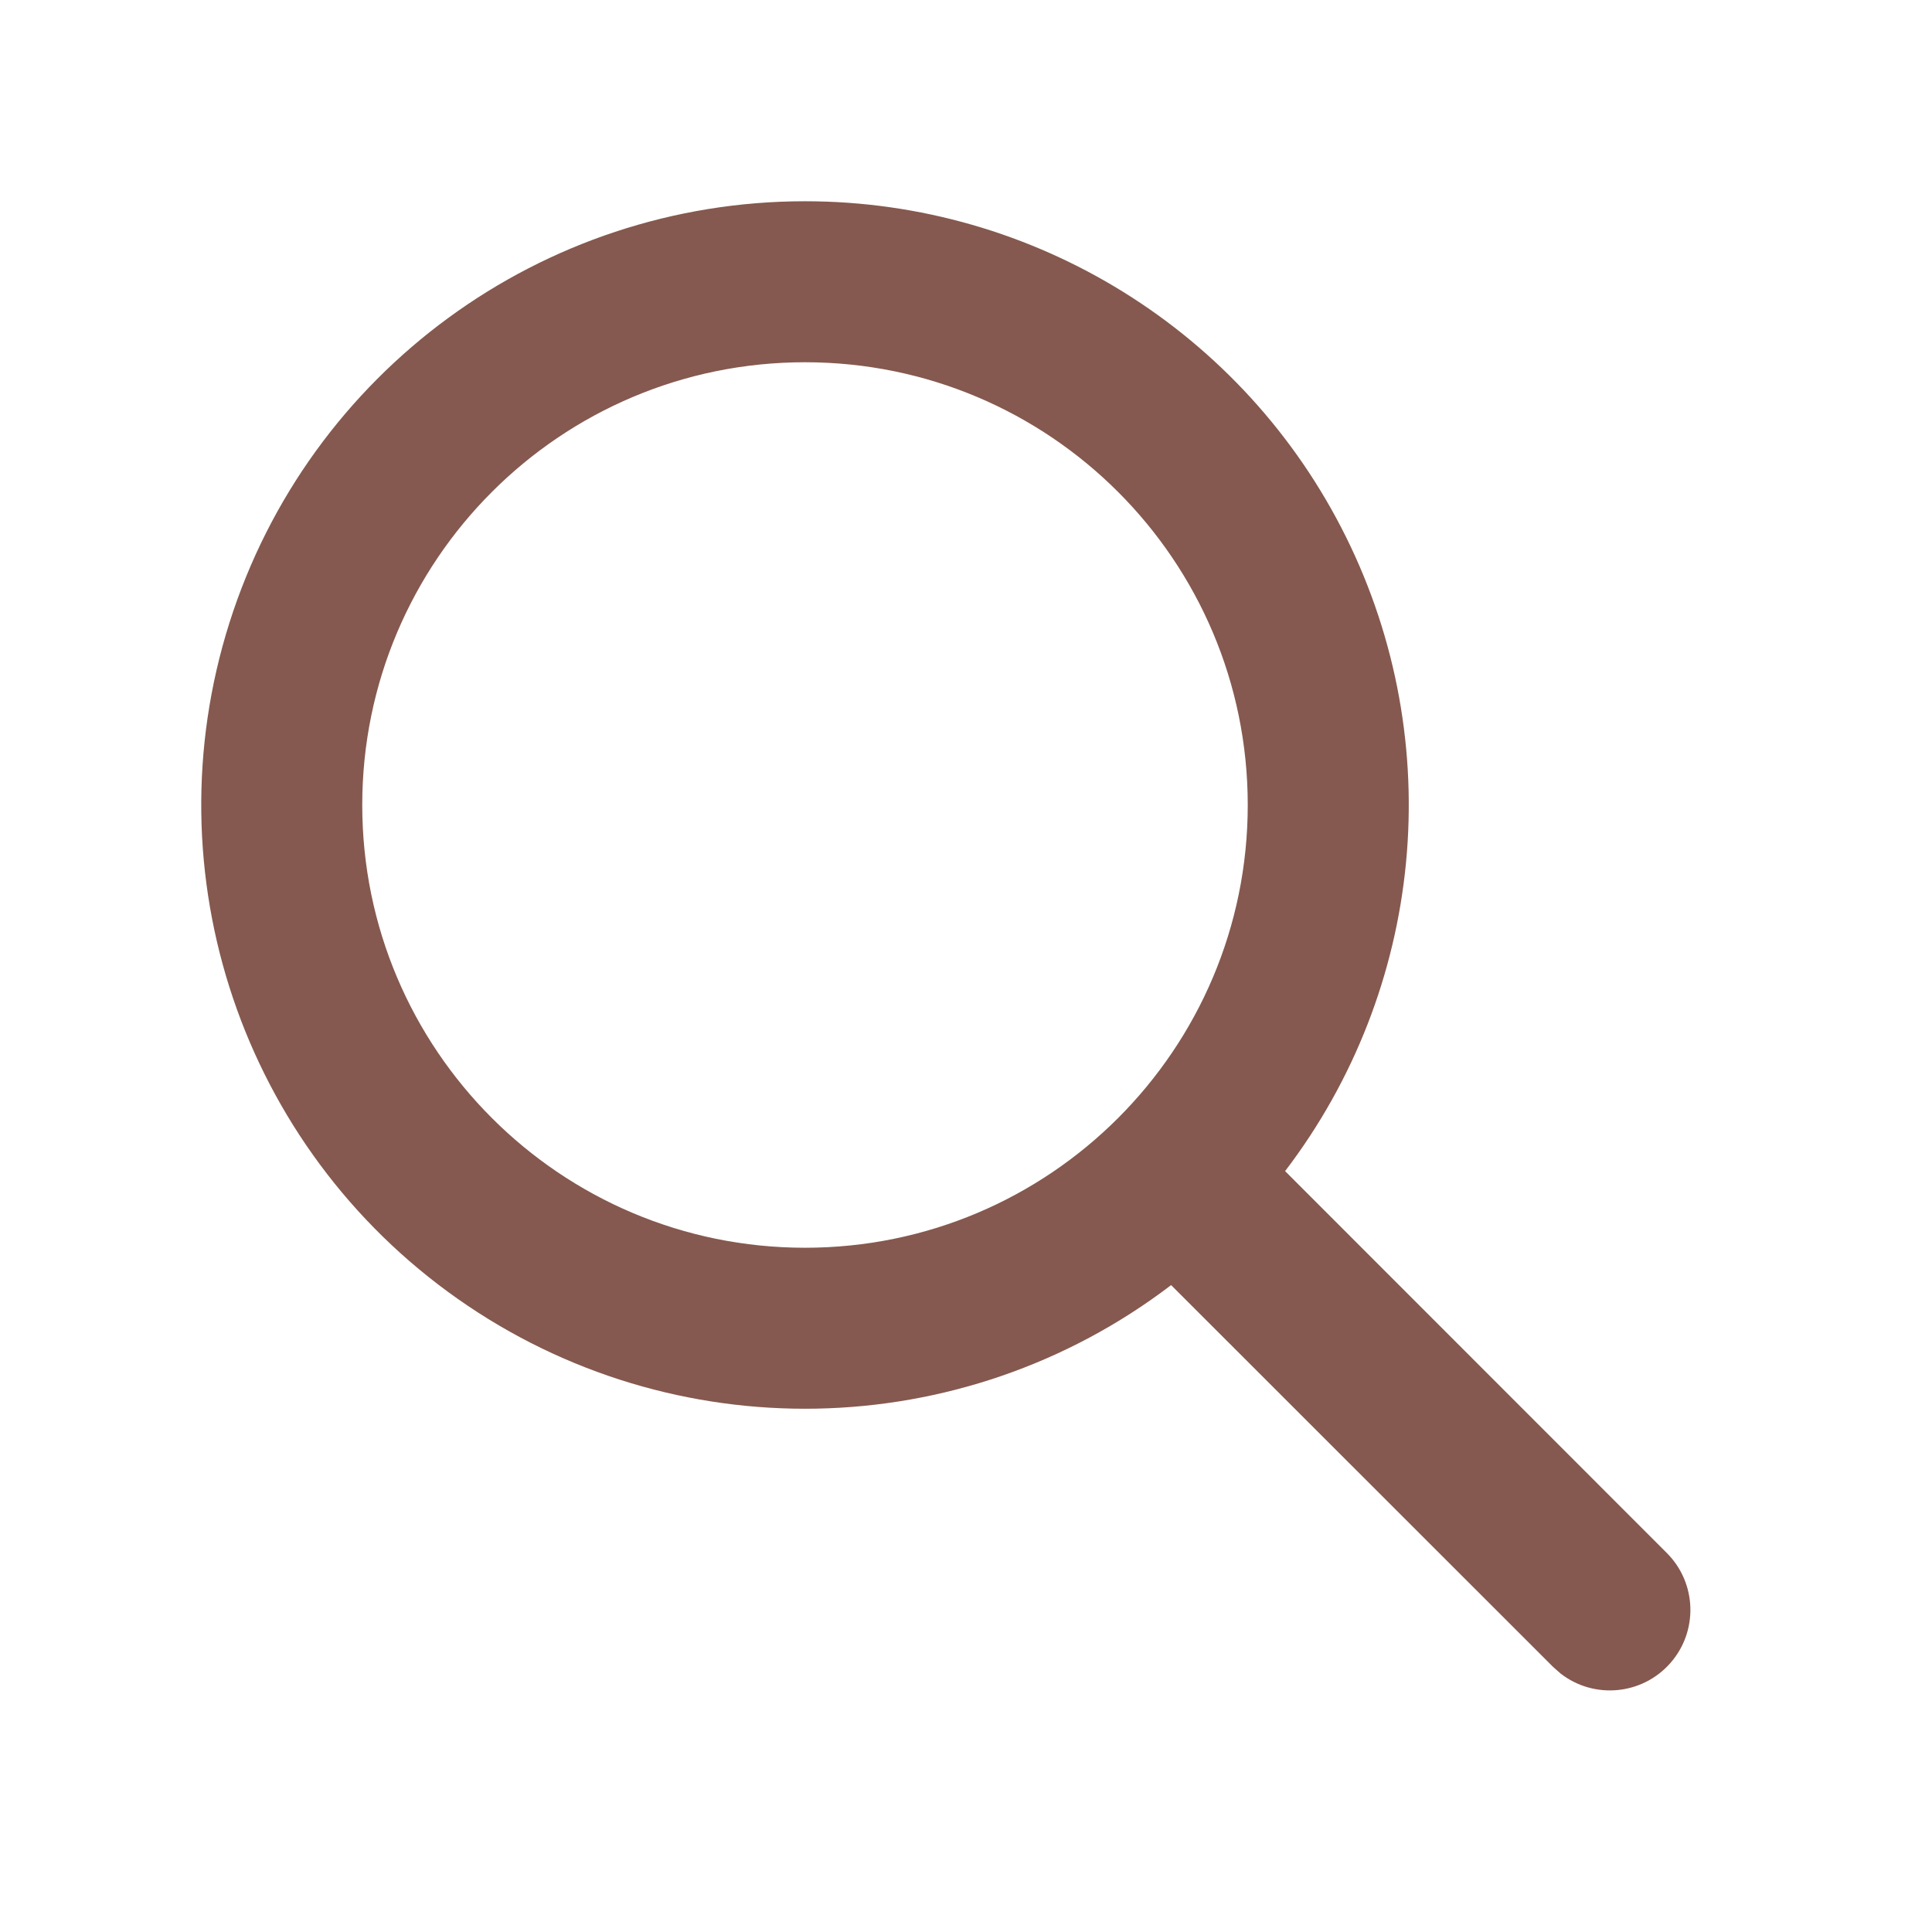
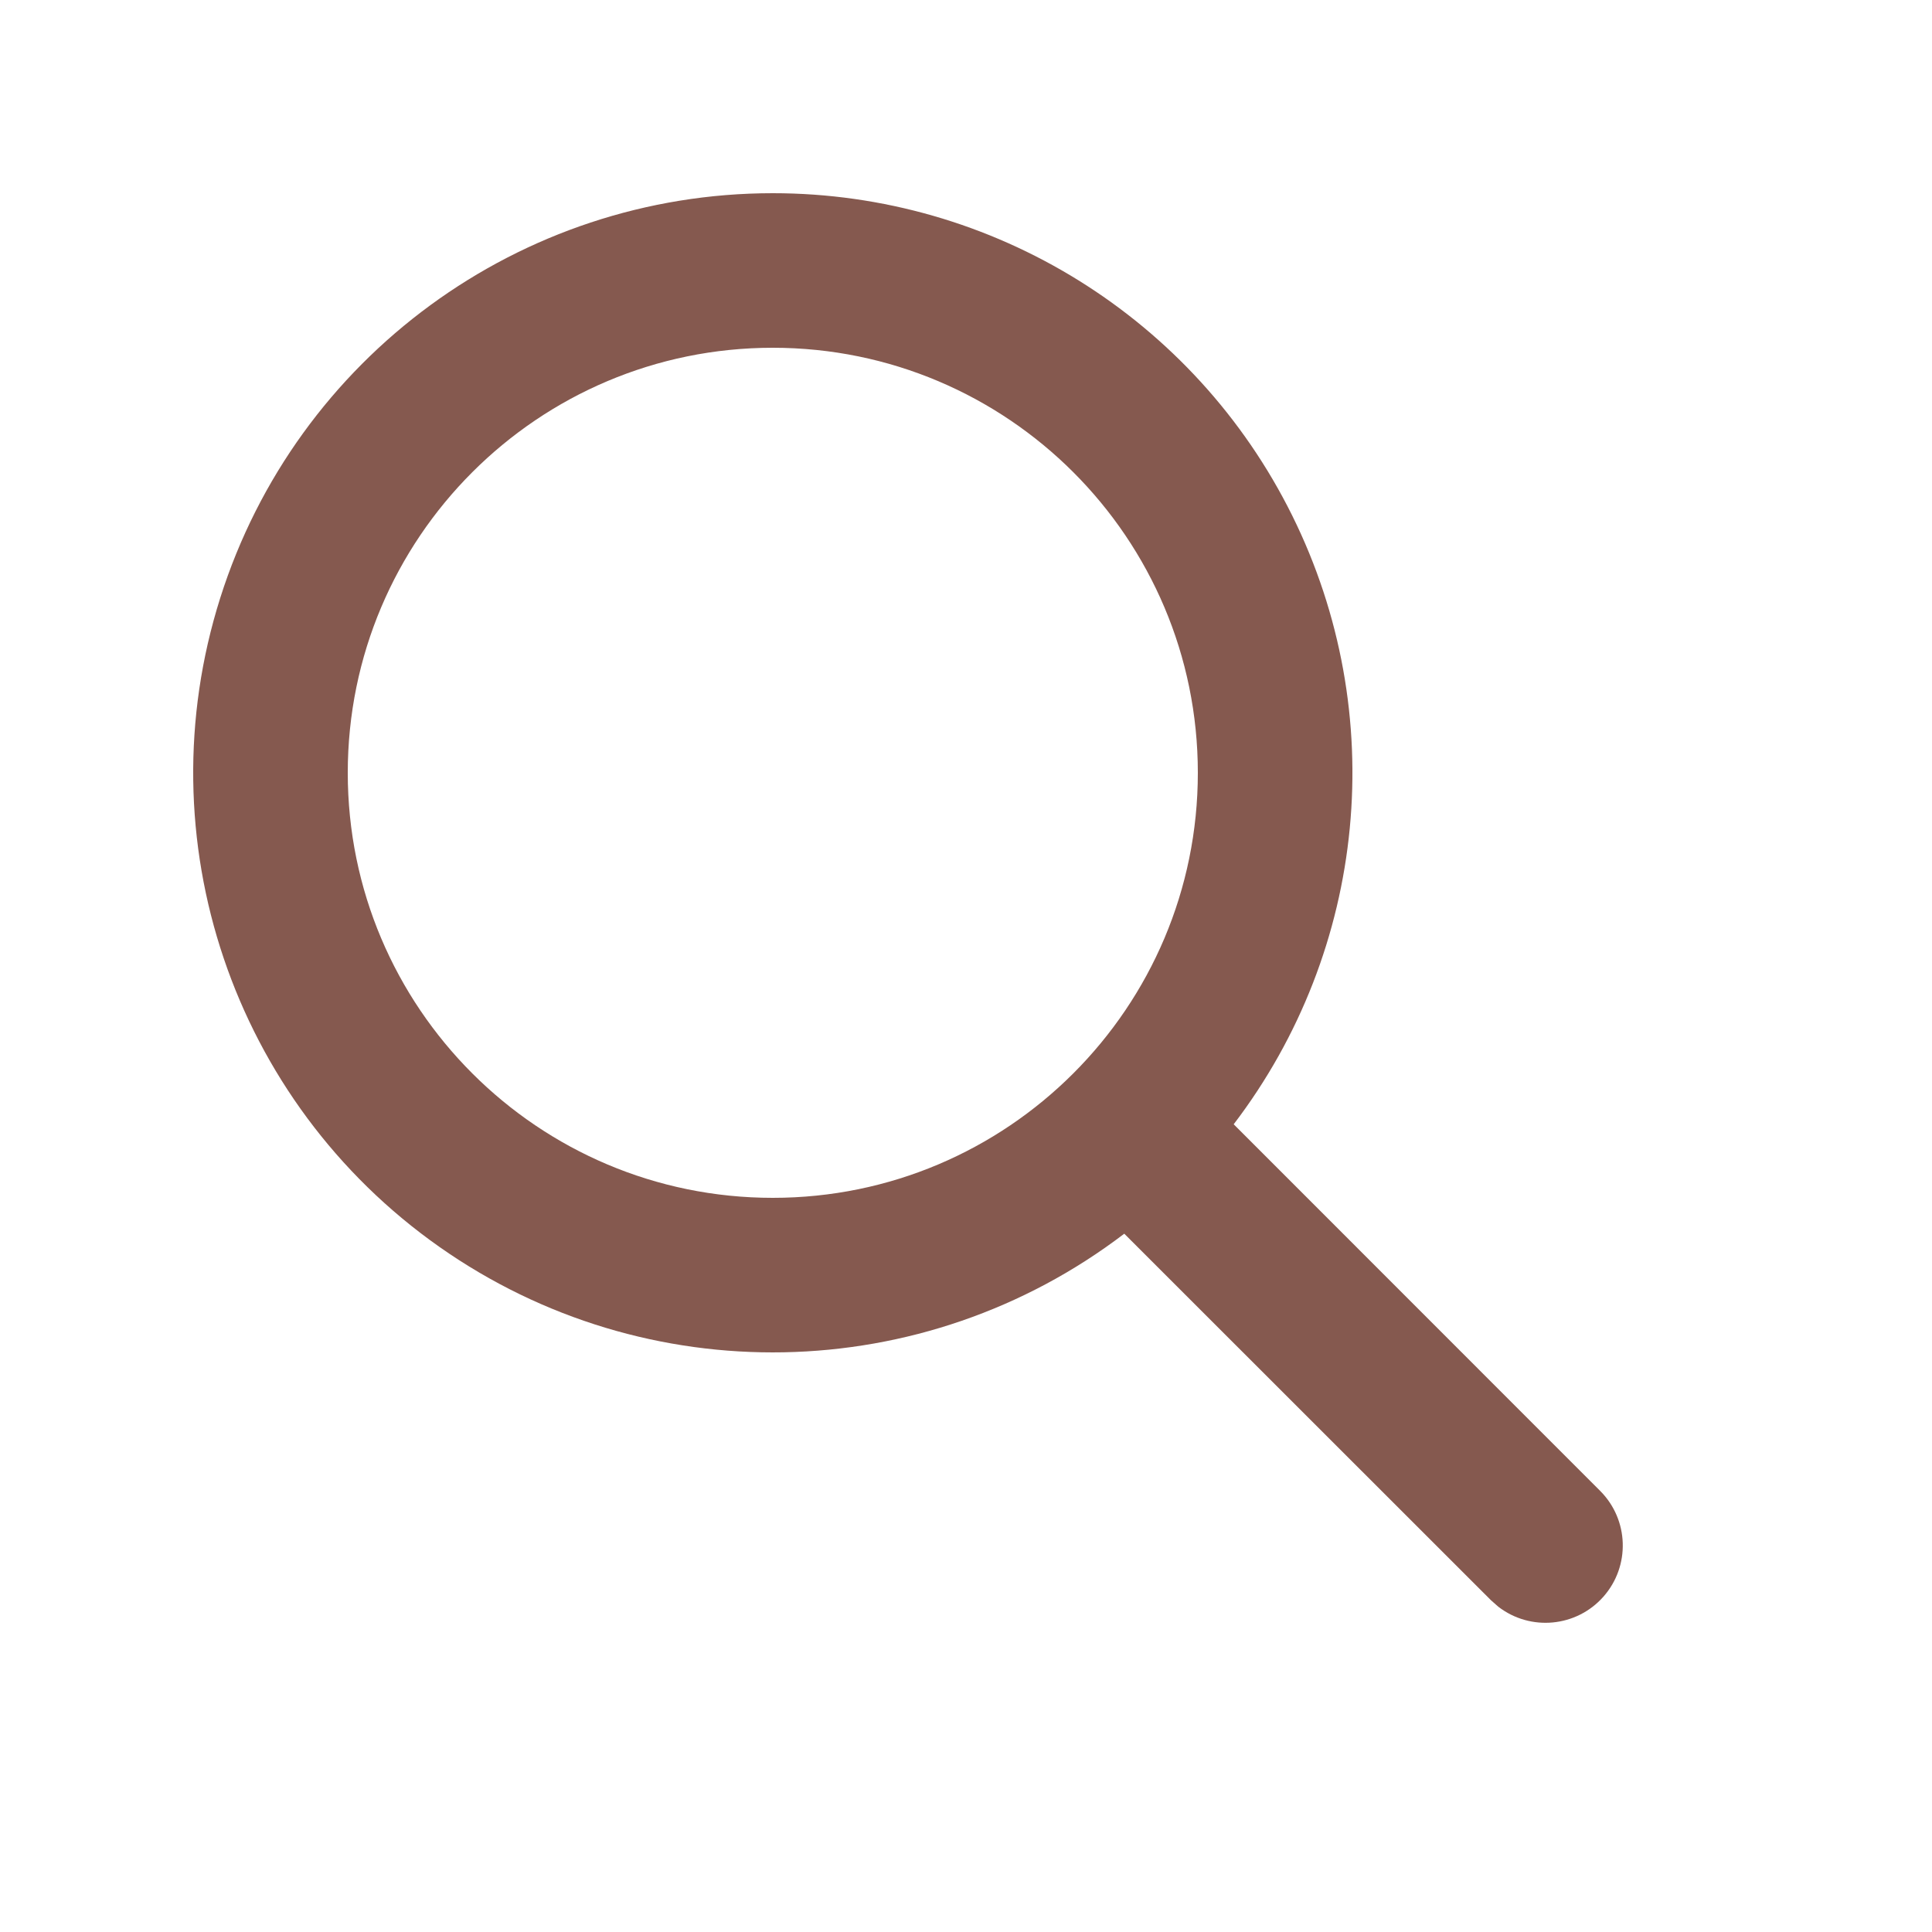
- <svg xmlns="http://www.w3.org/2000/svg" width="24" height="24" fill="none" viewBox="0 0 24 24">
+ <svg xmlns="http://www.w3.org/2000/svg" width="256" height="256" fill="none" viewBox="0 0 25 25">
  <path d="M10 2.5a7.5 7.5 0 0 1 5.964 12.048l4.743 4.745a1 1 0 0 1-1.32 1.497l-.094-.083-4.745-4.743A7.5 7.5 0 1 1 10 2.5Zm0 2a5.5 5.5 0 1 0 0 11 5.5 5.5 0 0 0 0-11Z" fill="#85594f" />
</svg>
